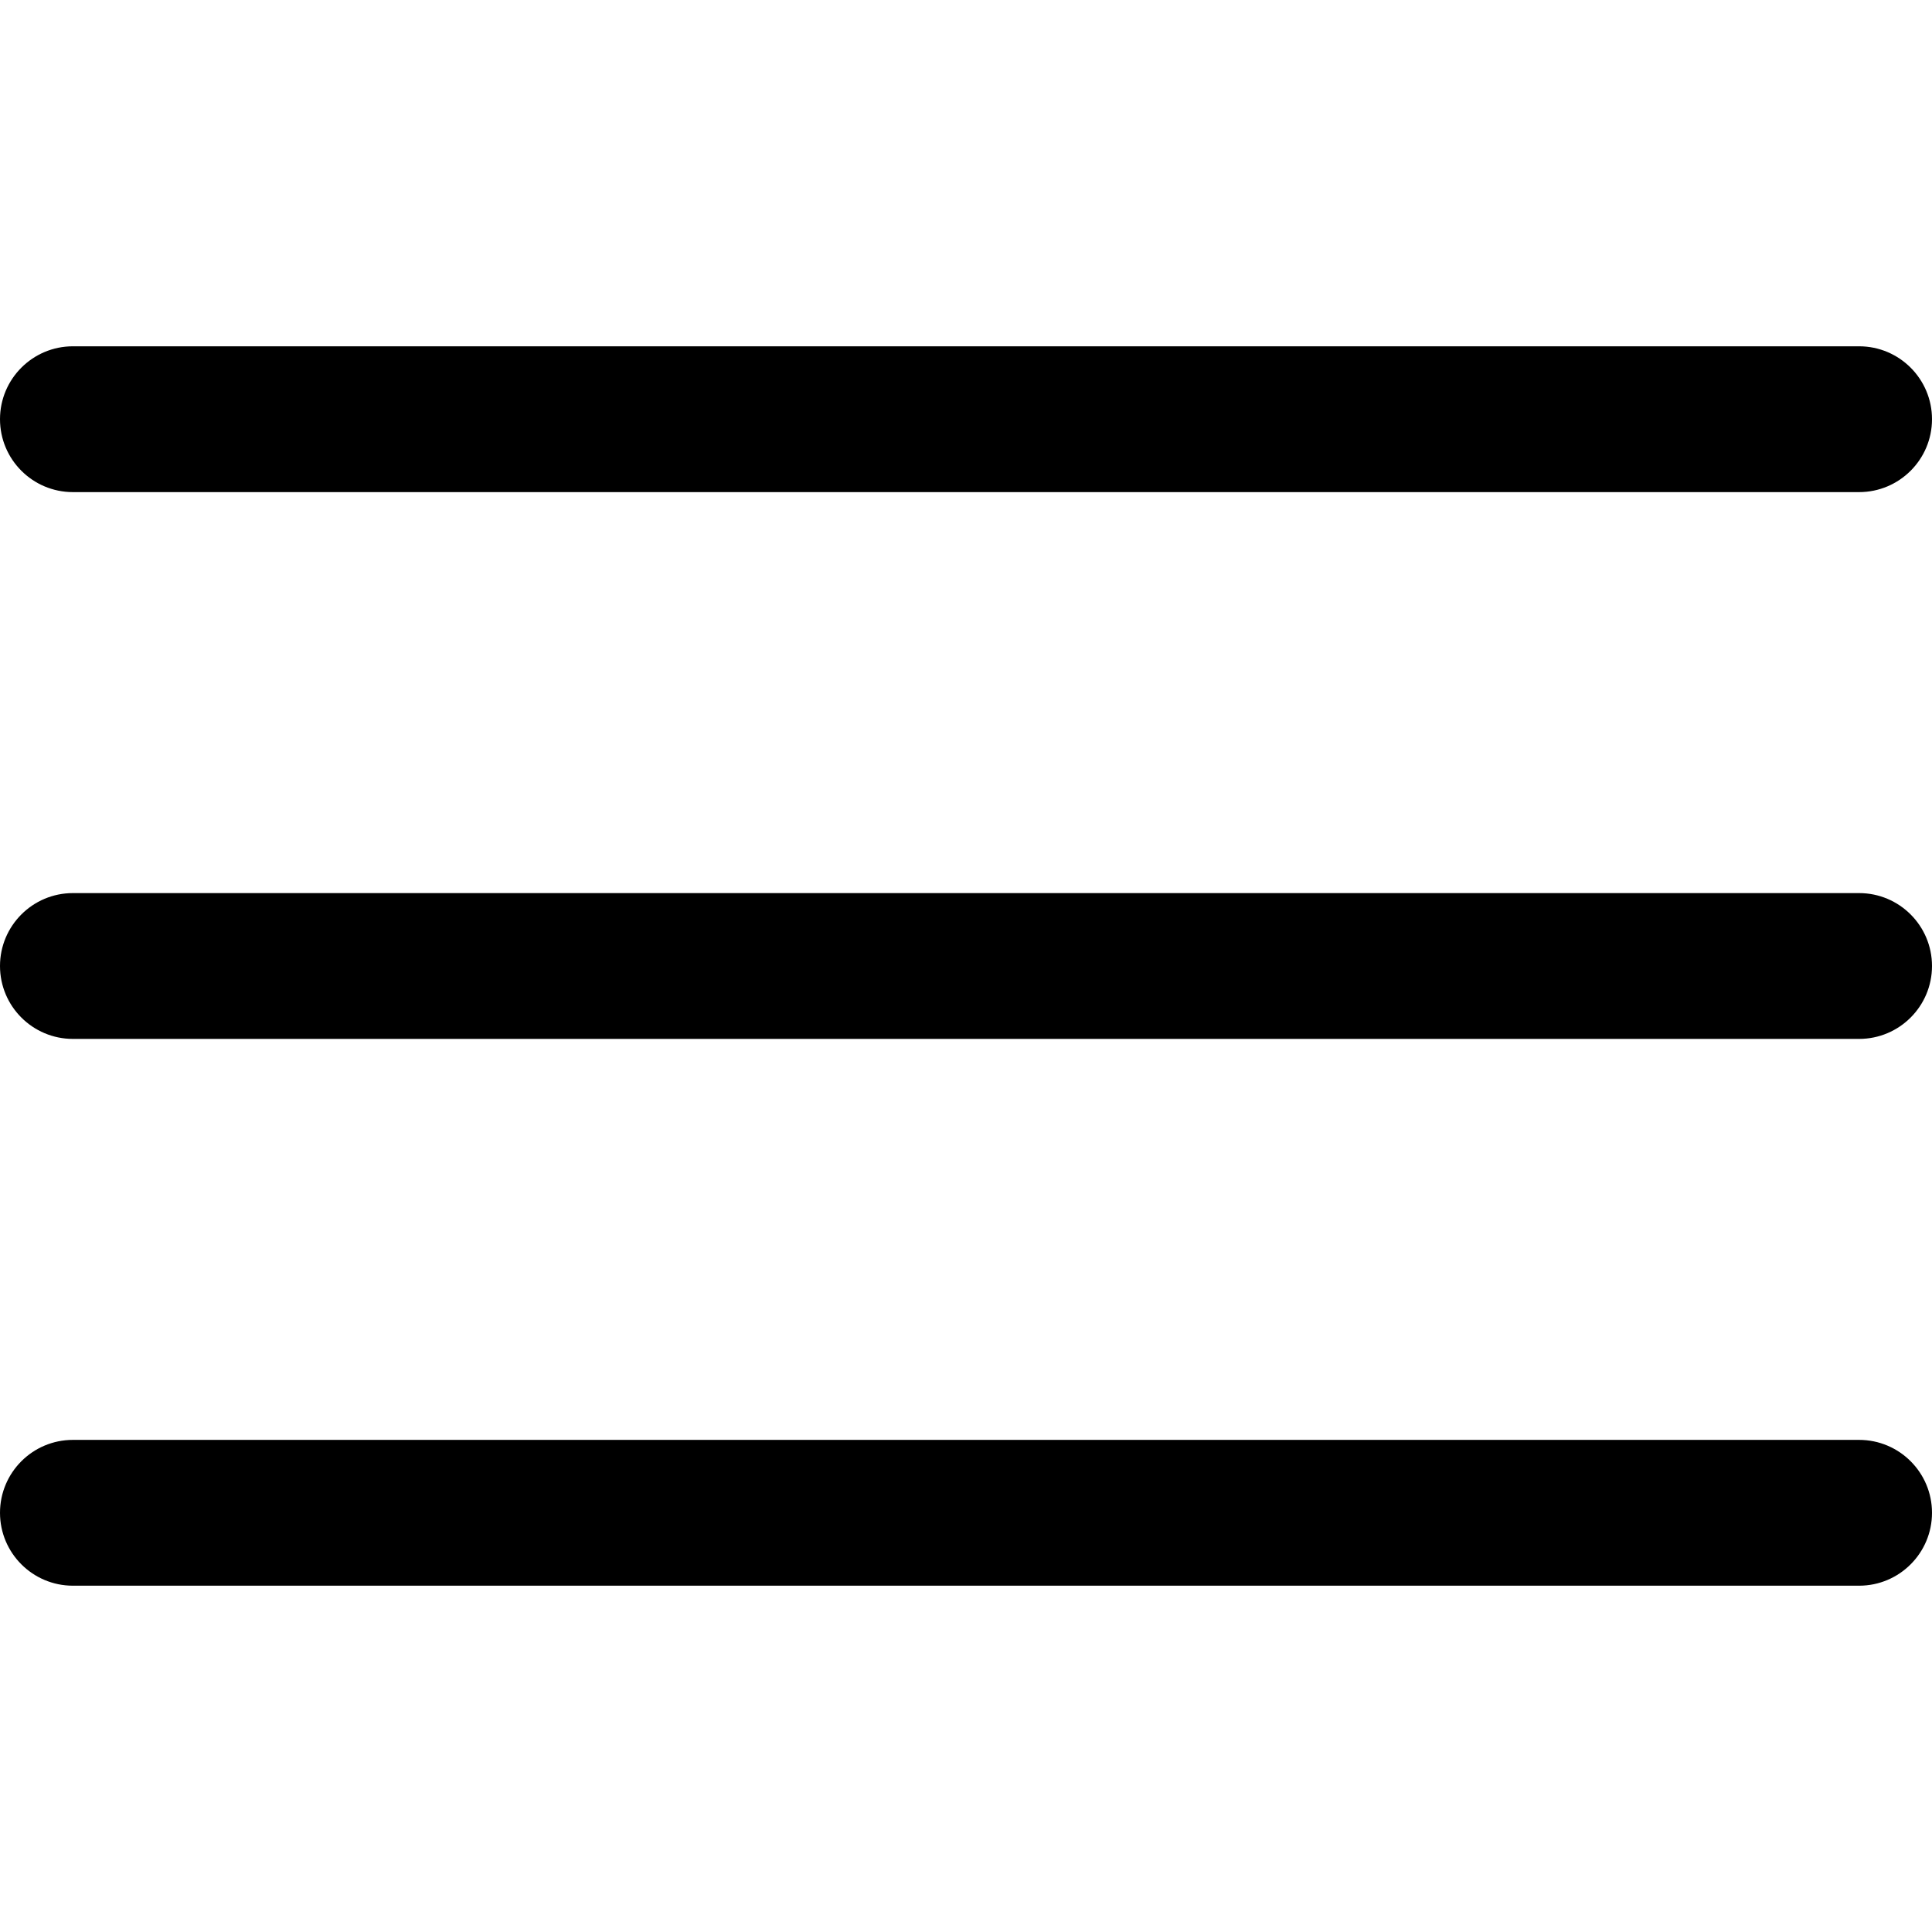
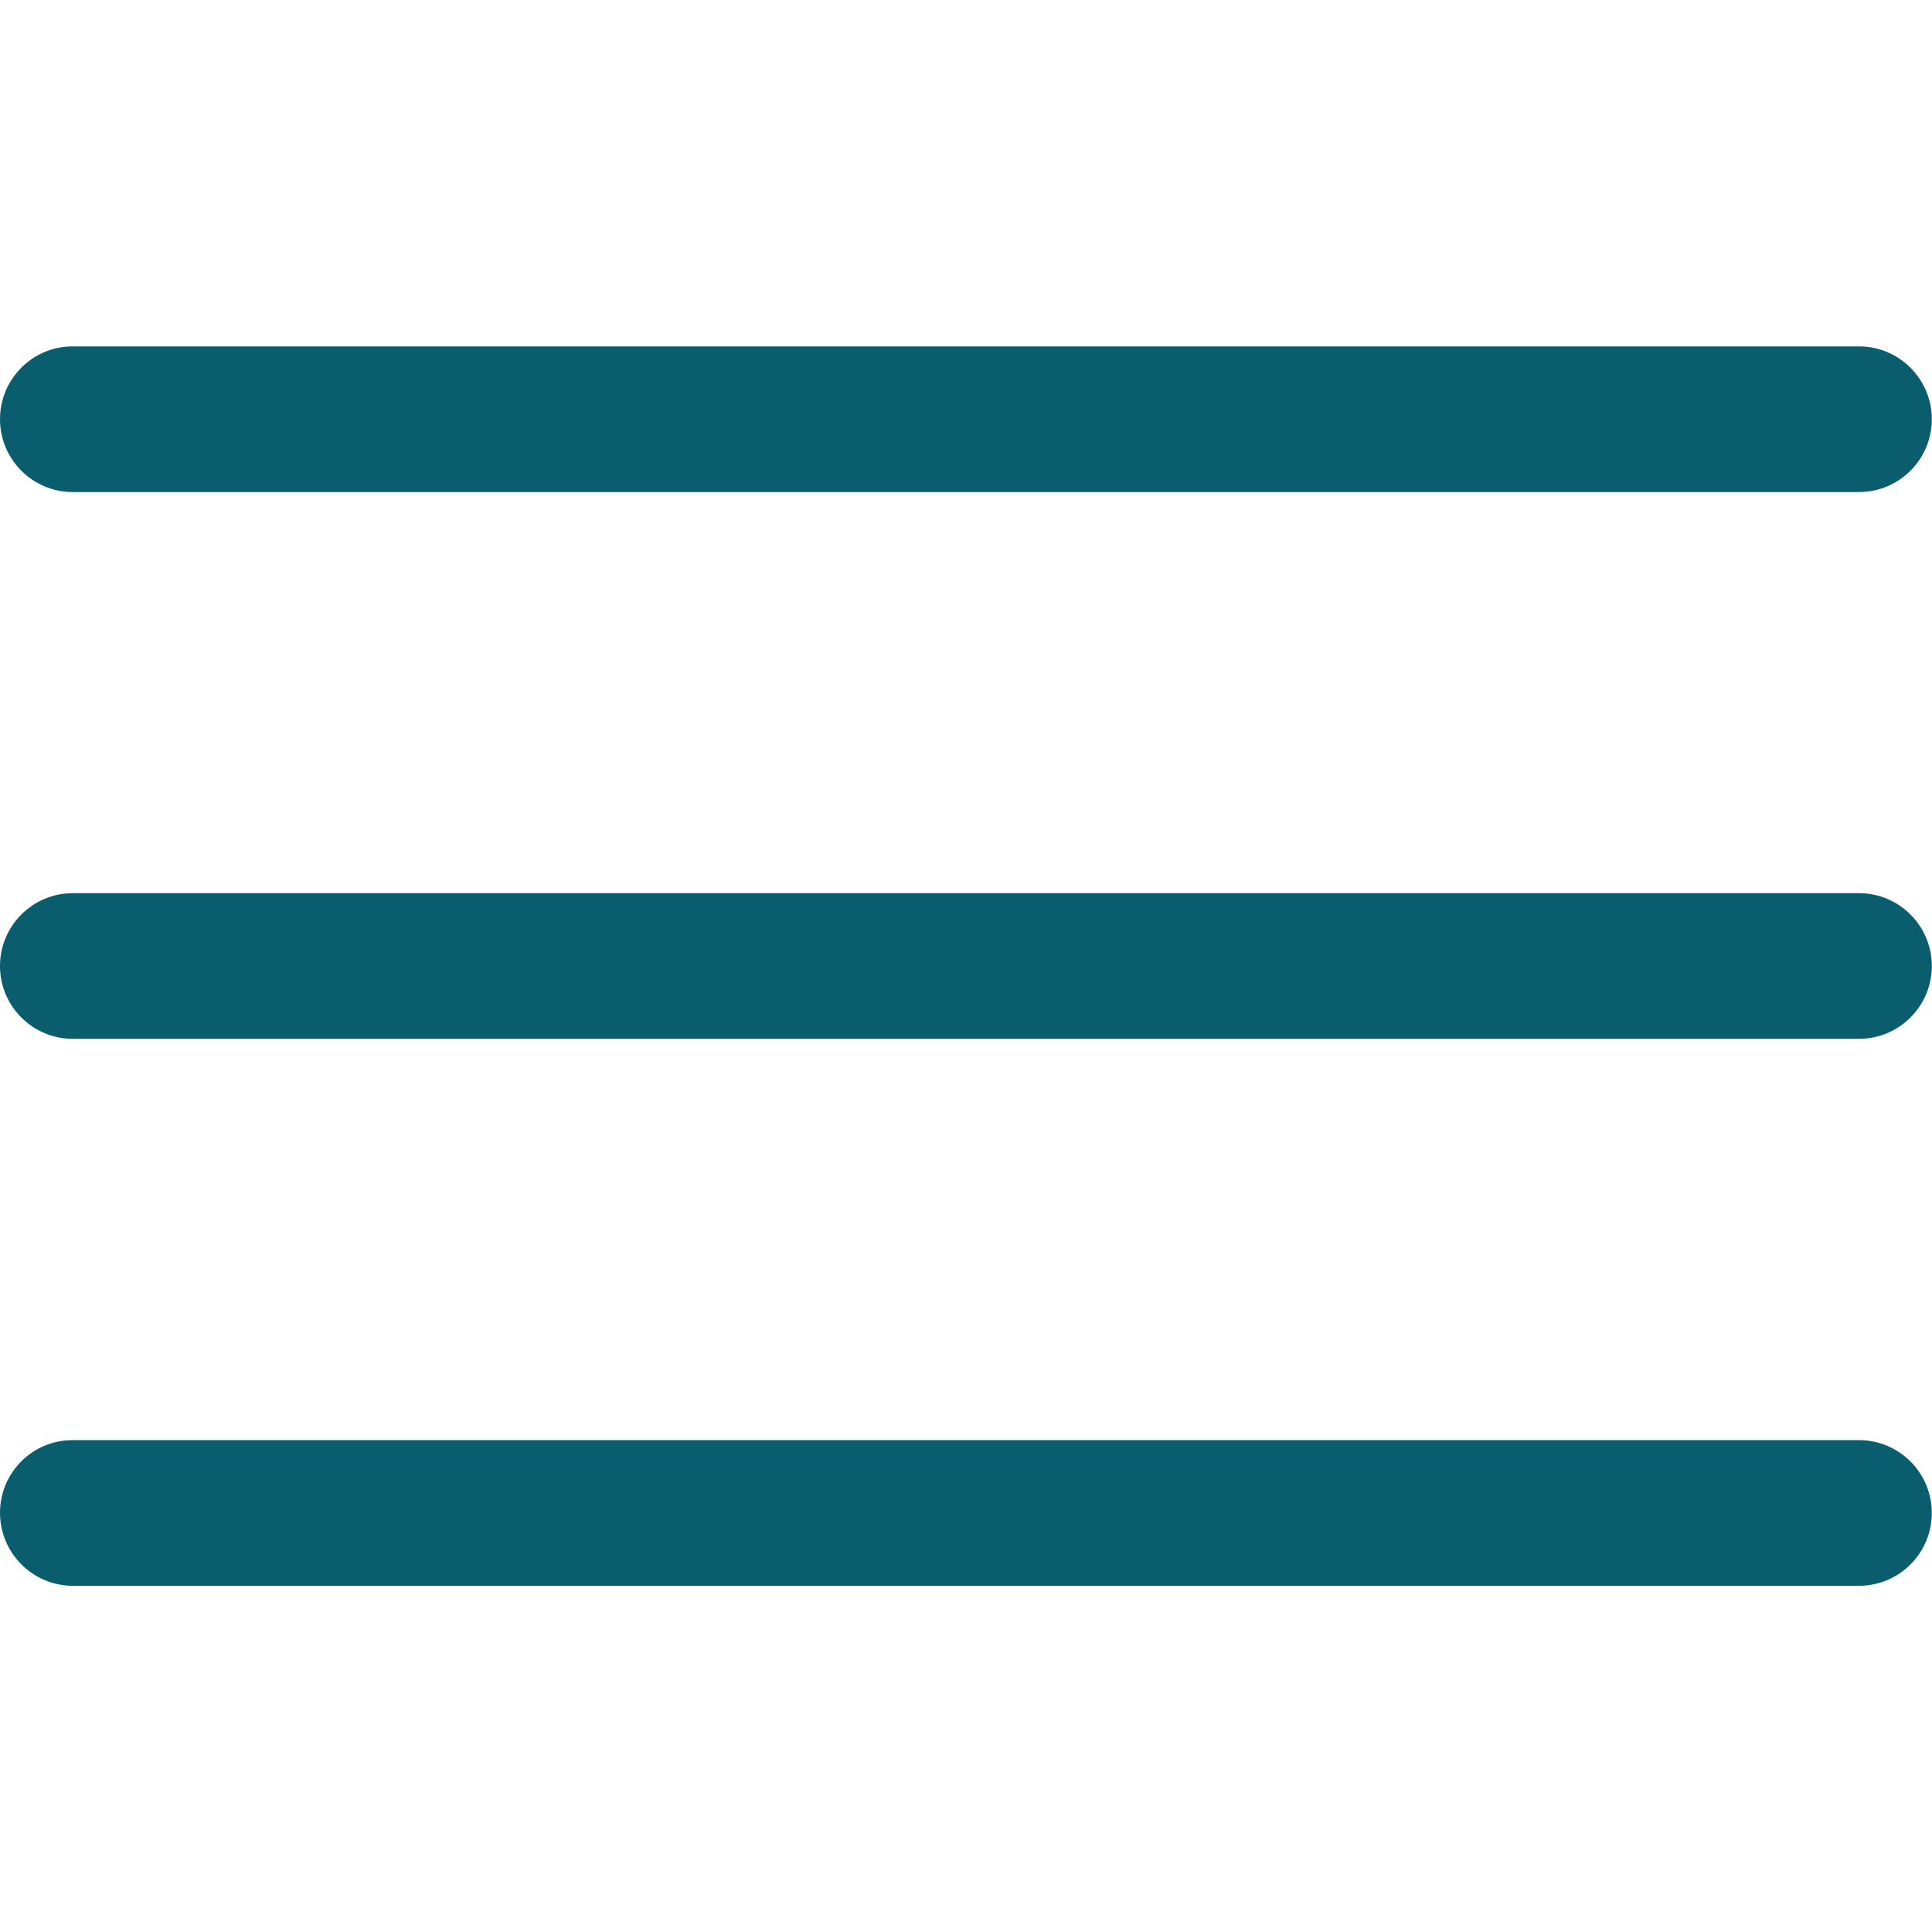
- <svg xmlns="http://www.w3.org/2000/svg" version="1.1" width="1024" height="1024" viewBox="0 0 1024 1024">
+ <svg xmlns="http://www.w3.org/2000/svg" version="1.1" id="Layer_1" x="0px" y="0px" viewBox="0 0 1024 1024" style="enable-background:new 0 0 1024 1024;" xml:space="preserve">
+   <style type="text/css">
+ 	.st0{fill:#0A5D6C;}
+ </style>
  <g id="icomoon-ignore">
</g>
-   <path fill="#000" d="M38.642 260.83h946.717c21.33 0 38.642-17.311 38.642-38.642s-17.311-38.642-38.642-38.642h-946.717c-21.33 0-38.642 17.311-38.642 38.642s17.311 38.642 38.642 38.642z" />
-   <path fill="#000" d="M38.642 550.642h946.717c21.33 0 38.642-17.311 38.642-38.642s-17.311-38.642-38.642-38.642h-946.717c-21.33 0-38.642 17.311-38.642 38.642s17.311 38.642 38.642 38.642z" />
-   <path fill="#000" d="M38.642 840.453h946.717c21.33 0 38.642-17.311 38.642-38.642s-17.311-38.642-38.642-38.642h-946.717c-21.33 0-38.642 17.311-38.642 38.642s17.311 38.642 38.642 38.642z" />
+   <path class="st0" d="M38.6,260.8h946.7c21.3,0,38.6-17.3,38.6-38.6s-17.3-38.6-38.6-38.6H38.6C17.3,183.5,0,200.9,0,222.2  S17.3,260.8,38.6,260.8L38.6,260.8z" />
+   <path class="st0" d="M38.6,550.6h946.7c21.3,0,38.6-17.3,38.6-38.6s-17.3-38.6-38.6-38.6H38.6C17.3,473.4,0,490.7,0,512  S17.3,550.6,38.6,550.6L38.6,550.6z" />
+   <path class="st0" d="M38.6,840.5h946.7c21.3,0,38.6-17.3,38.6-38.6s-17.3-38.6-38.6-38.6H38.6C17.3,763.2,0,780.5,0,801.8  S17.3,840.5,38.6,840.5L38.6,840.5z" />
</svg>
